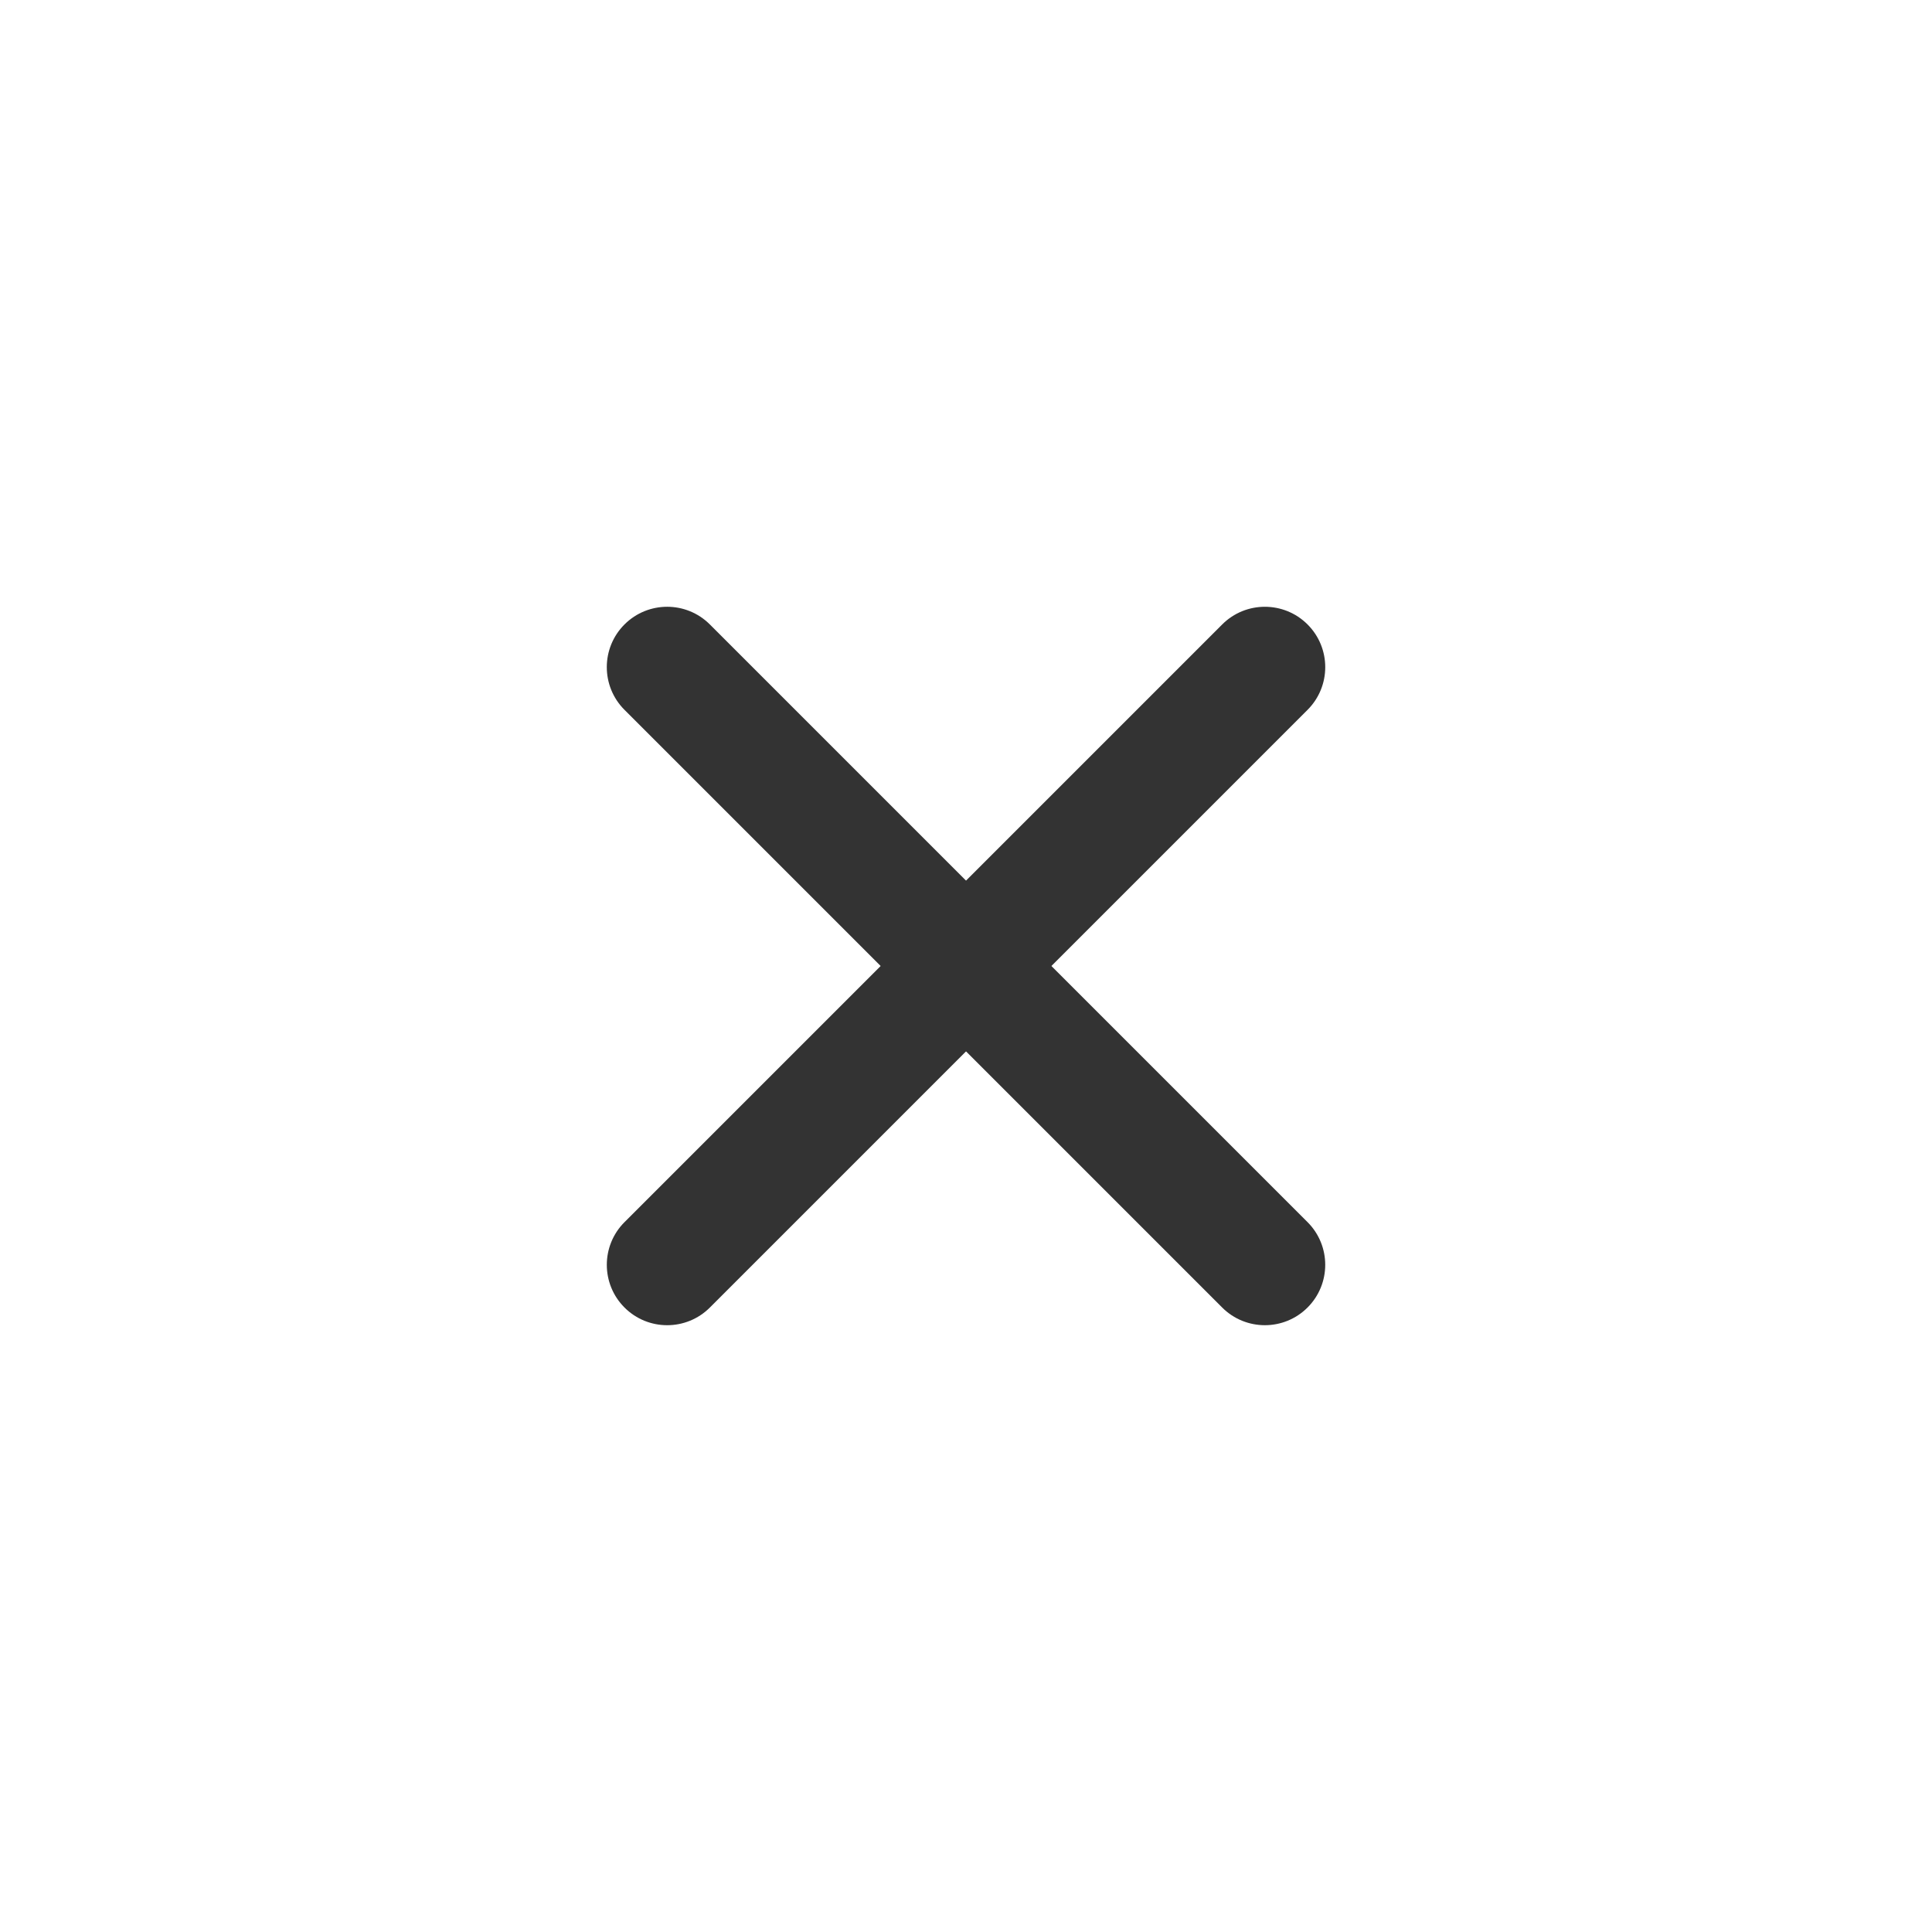
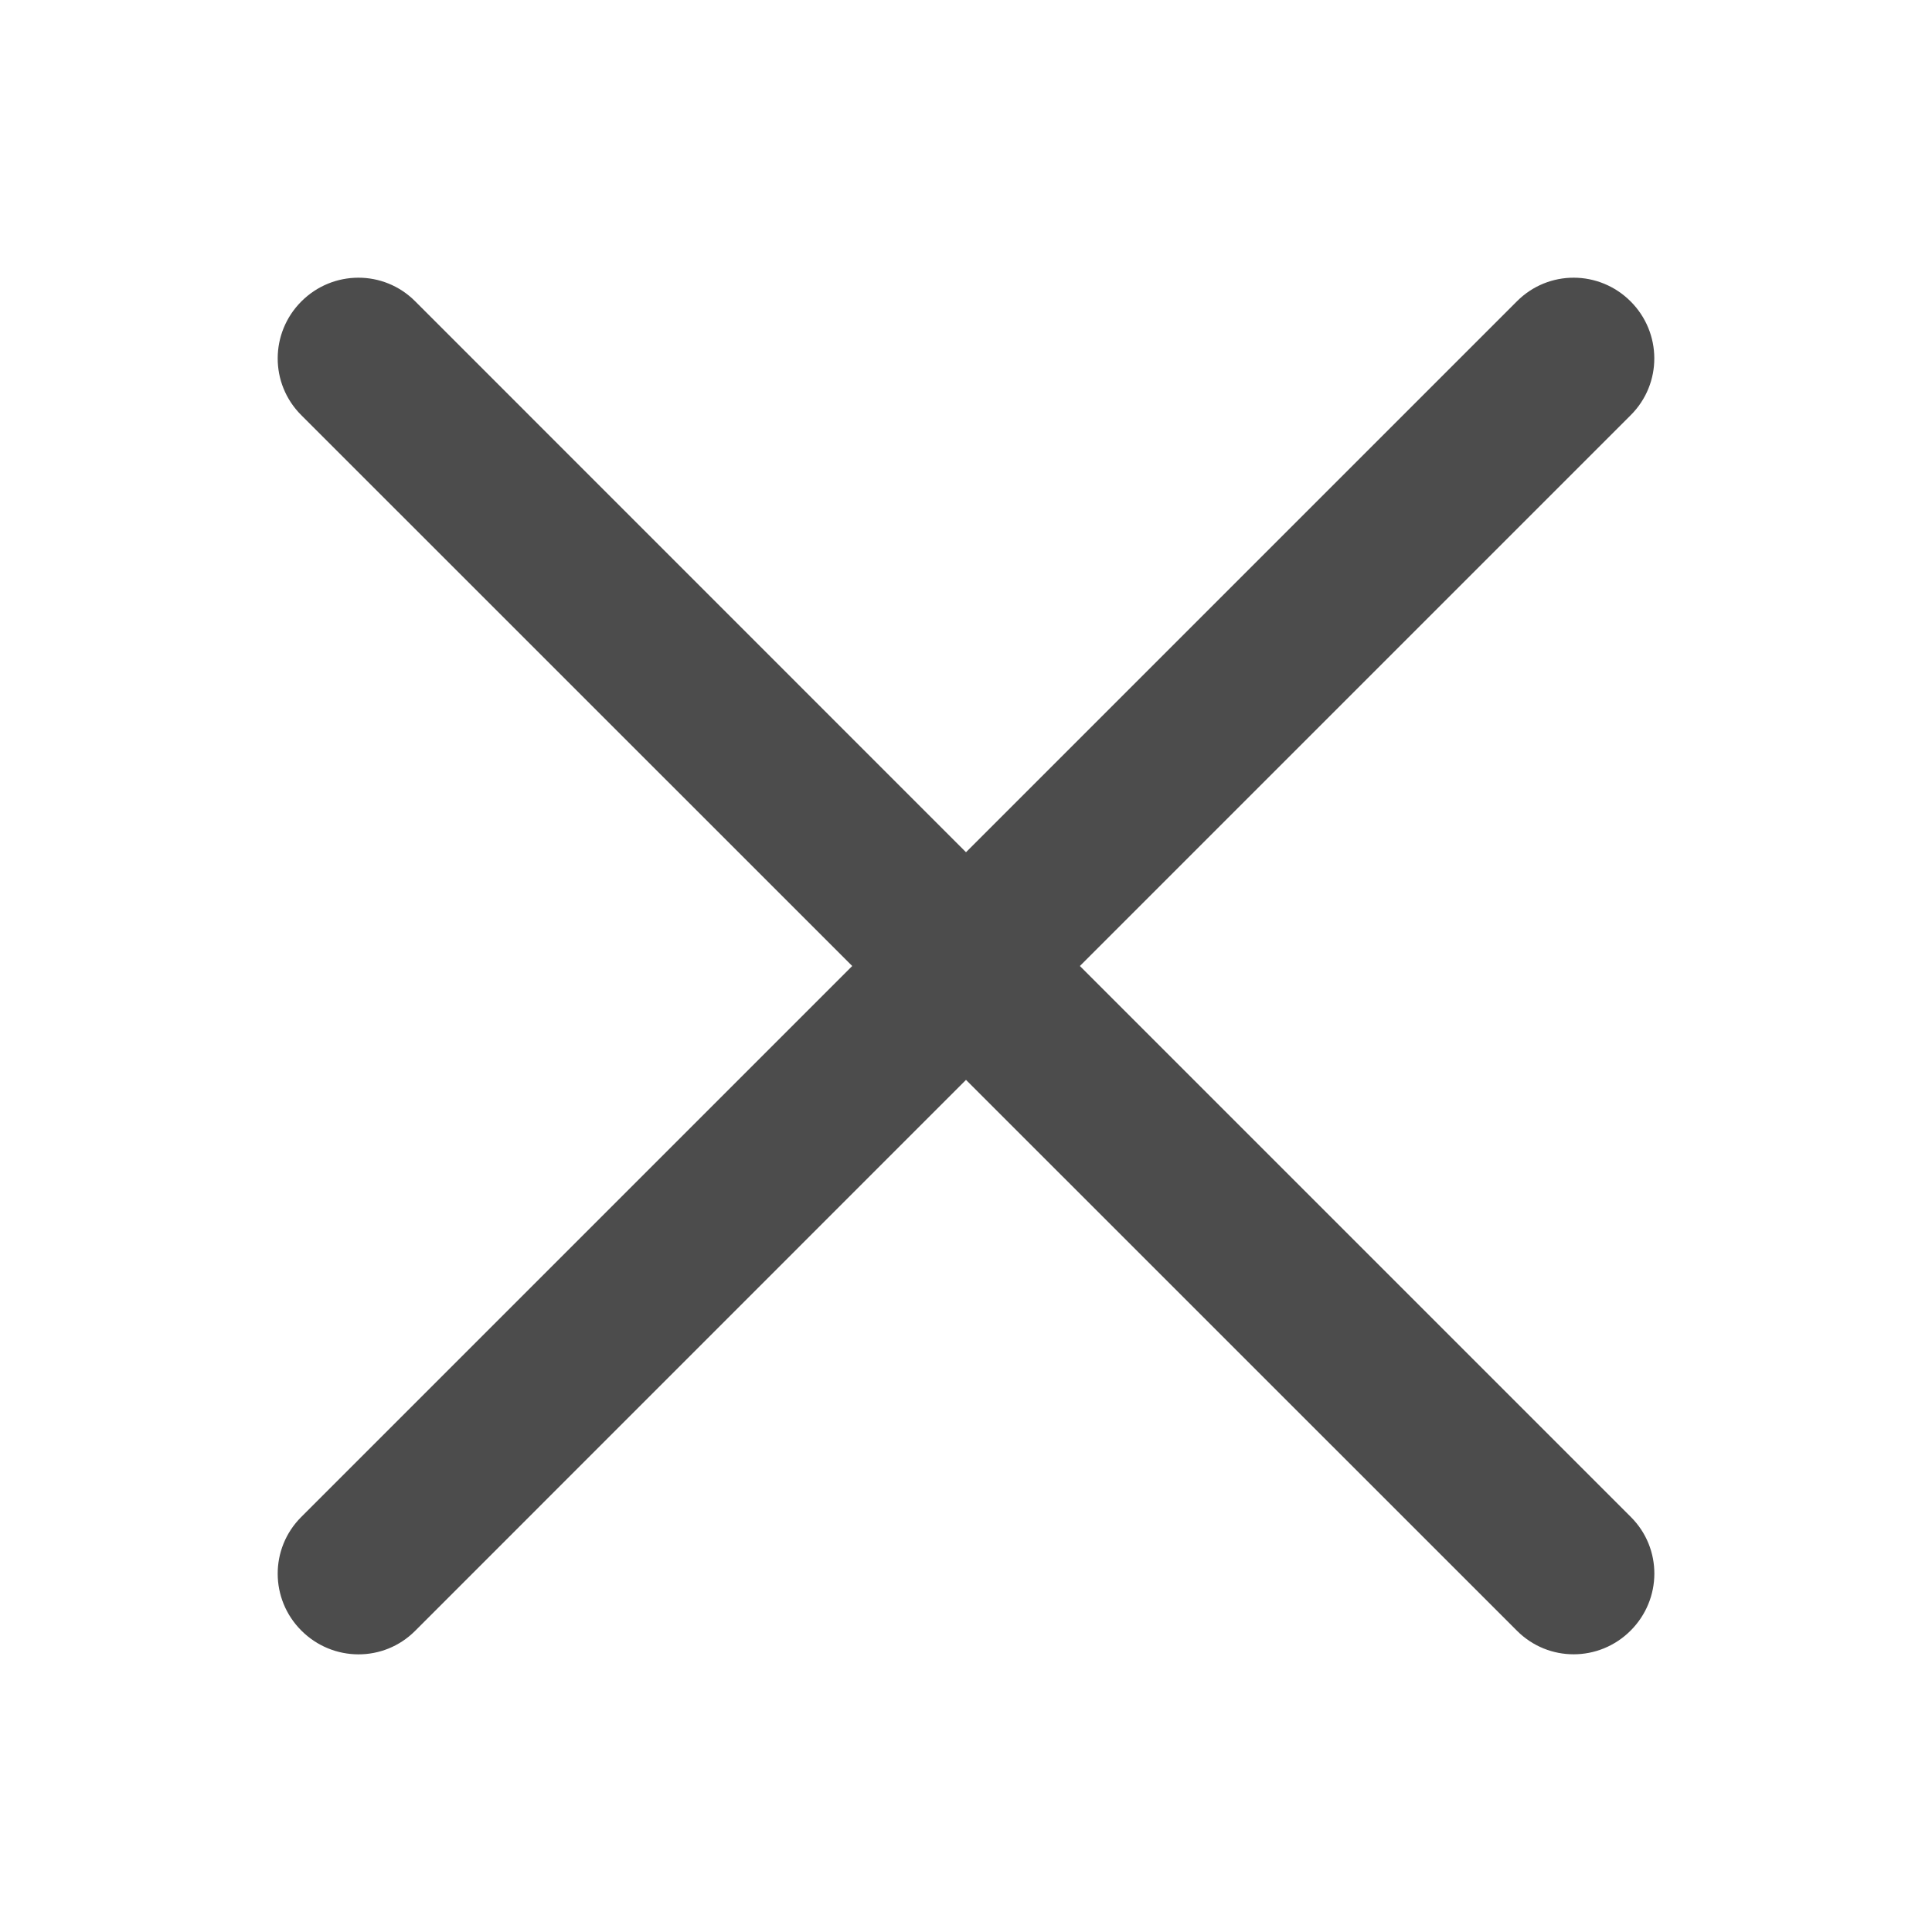
- <svg xmlns="http://www.w3.org/2000/svg" width="16" height="16" viewBox="0 0 16 16" fill="none">
-   <rect x="10.475" y="4.818" width="1" height="8" rx="0.5" transform="rotate(45 10.4751 4.81812)" fill="#333333" />
-   <rect x="11.182" y="10.475" width="1" height="8" rx="0.5" transform="rotate(135 11.1821 10.4749)" fill="#333333" />
+ <svg xmlns="http://www.w3.org/2000/svg" width="18" height="18" viewBox="0 0 18 18" fill="none">
+   <g opacity="0.7">
+     <path d="M15.192 15.192C15.485 14.899 15.488 14.427 15.195 14.134L10.061 9L15.194 3.867C15.487 3.574 15.485 3.101 15.192 2.808C14.899 2.515 14.427 2.513 14.134 2.806C13.841 3.099 9 7.94 9 7.94L3.867 2.806C3.574 2.513 3.101 2.515 2.808 2.808C2.515 3.101 2.513 3.574 2.806 3.867L7.94 9L2.806 14.134C2.513 14.427 2.515 14.9 2.808 15.192C3.101 15.485 3.574 15.488 3.867 15.195L9 10.061L14.134 15.194C14.427 15.487 14.899 15.485 15.192 15.192Z" fill="currentColor" />
+   </g>
</svg>
